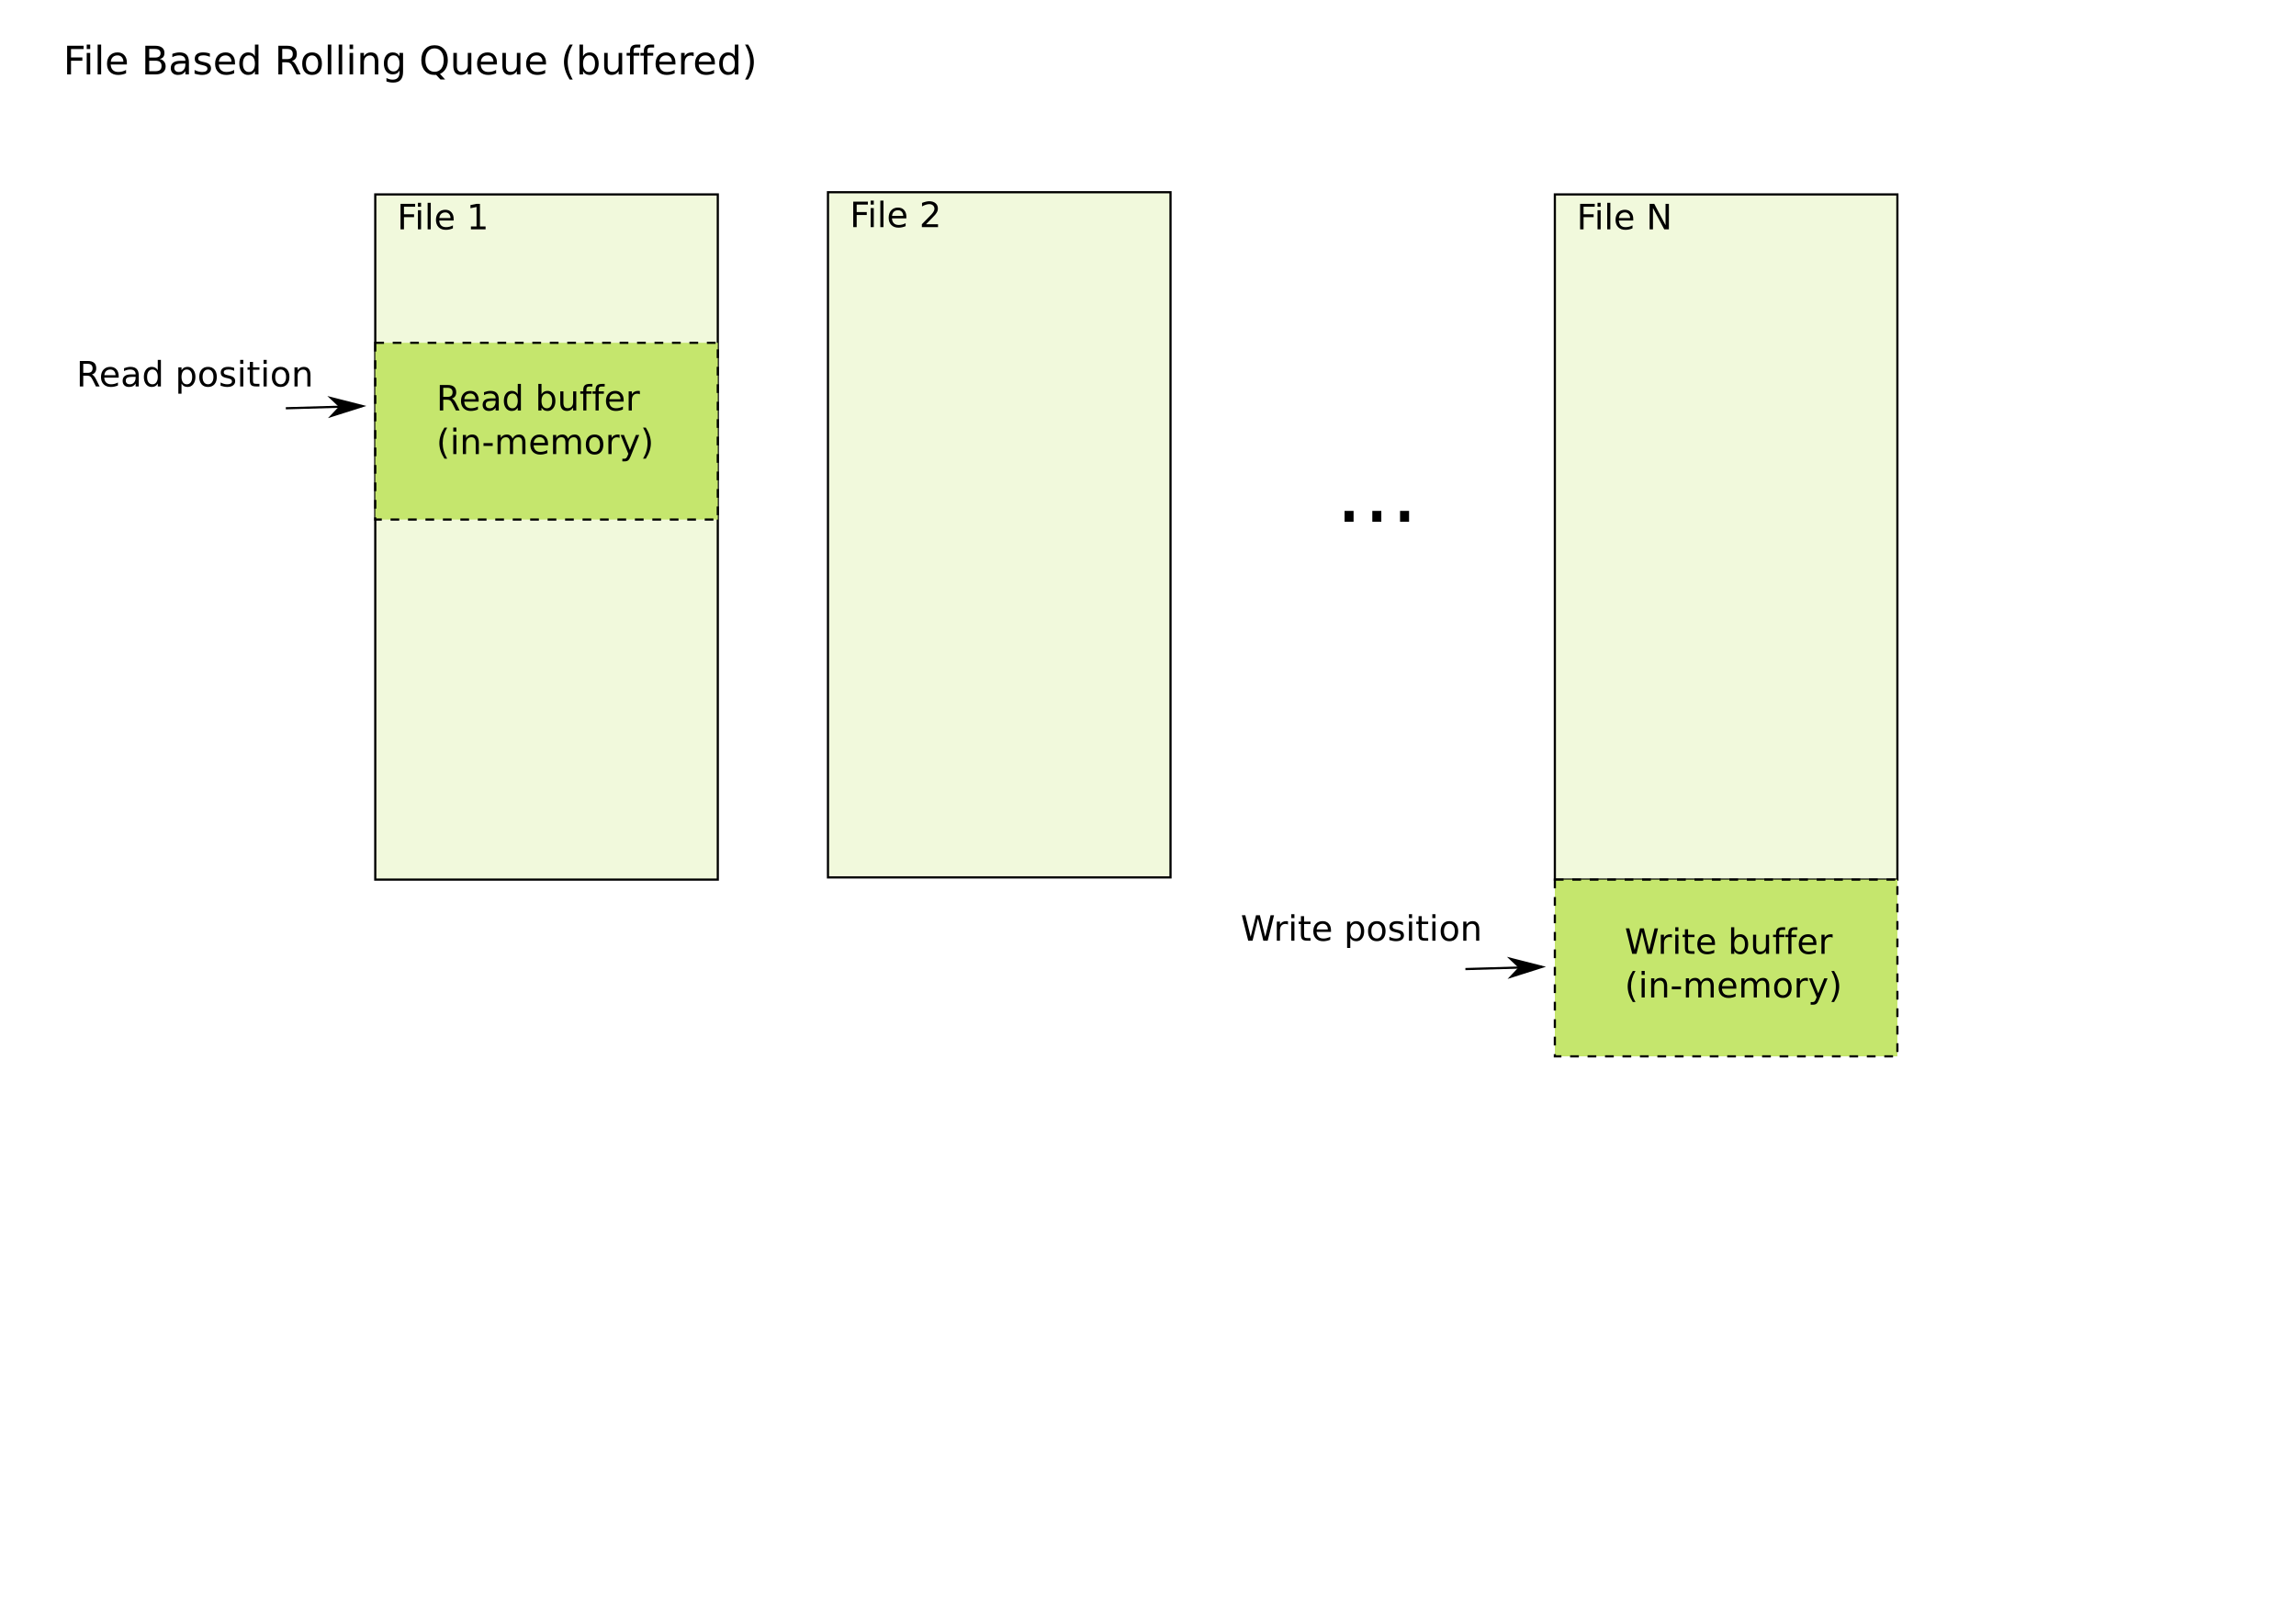
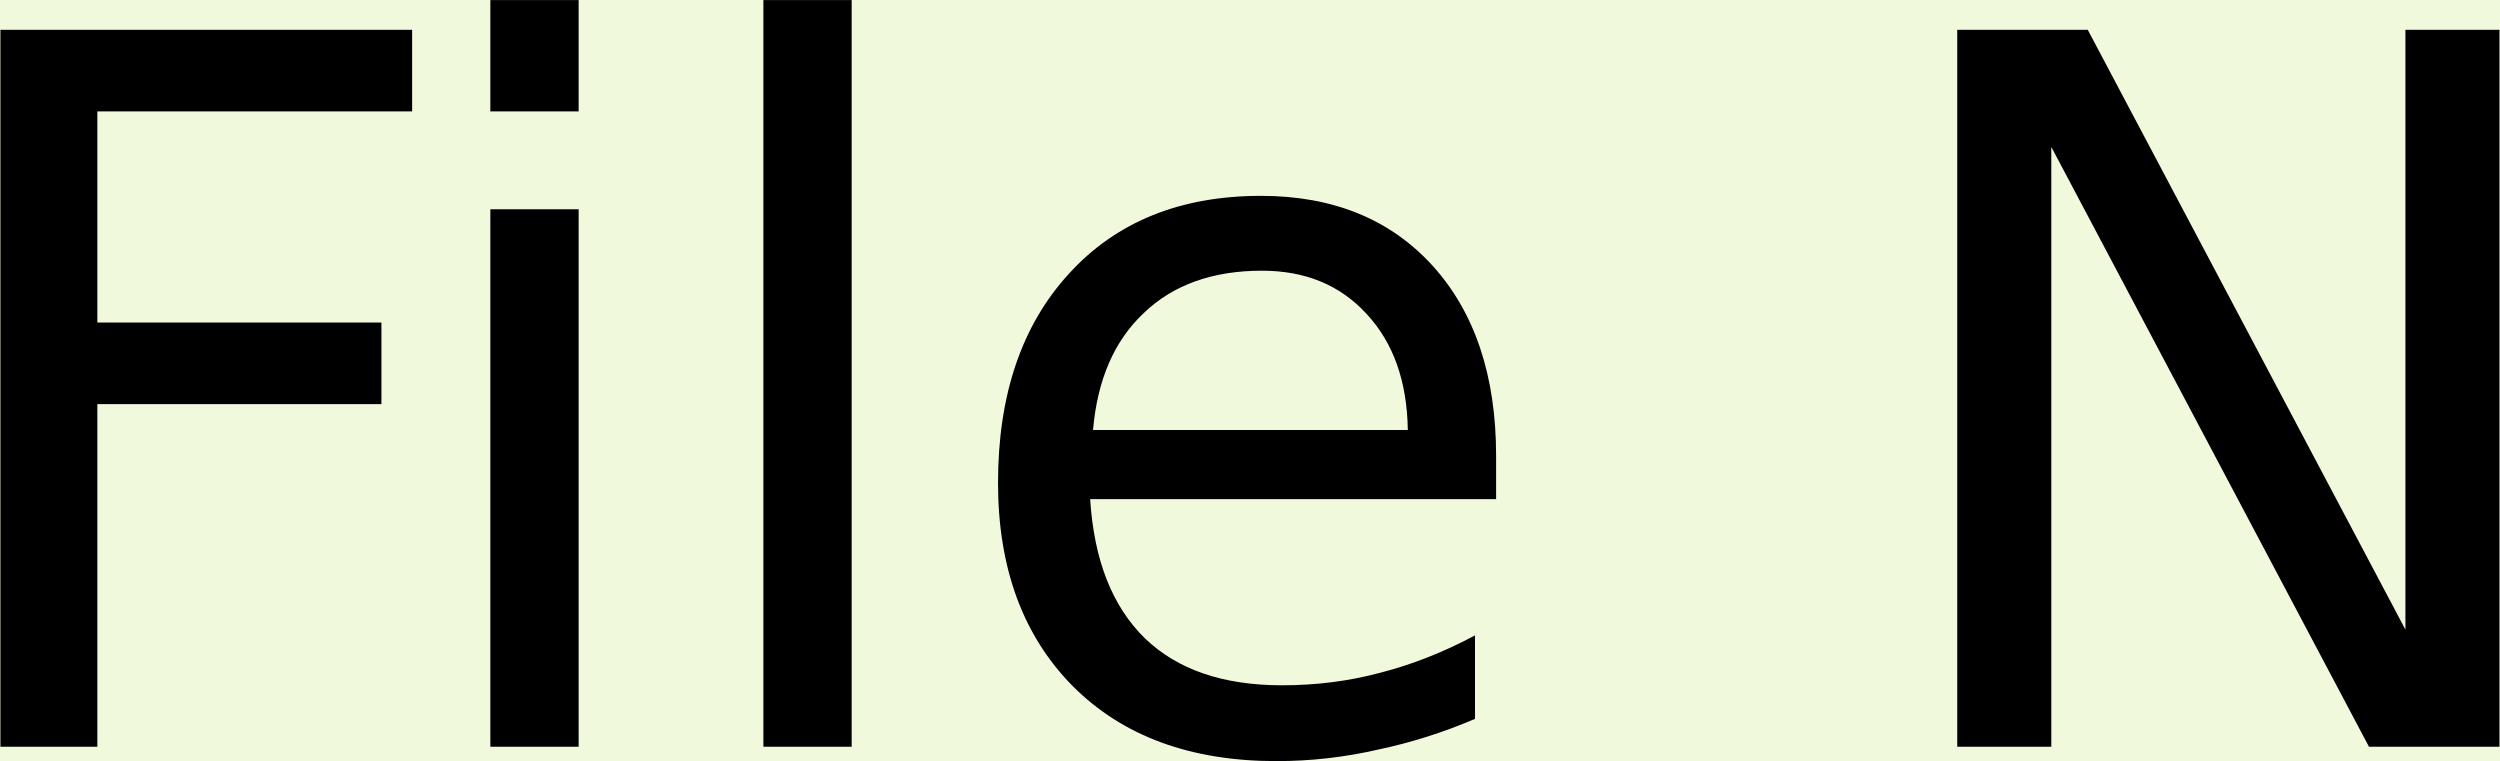
- <svg xmlns="http://www.w3.org/2000/svg" width="1052.362" height="744.094" id="svg2" version="1.1">
+ <svg xmlns="http://www.w3.org/2000/svg" width="40.703" height="12.383" id="svg2" version="1.1">
  <defs id="defs4">
    <marker orient="auto" refY="0" refX="0" id="Arrow1Lend" style="overflow:visible">
      <path id="path5243" d="M 0,0 5,-5 -12.5,0 5,5 0,0 z" style="fill-rule:evenodd;stroke:#000000;stroke-width:1pt" transform="matrix(-0.8,0,0,-0.8,-10,0)" />
    </marker>
    <marker orient="auto" refY="0" refX="0" id="Arrow1Send" style="overflow:visible">
      <path id="path5255" d="M 0,0 5,-5 -12.5,0 5,5 0,0 z" style="fill-rule:evenodd;stroke:#000000;stroke-width:1pt" transform="matrix(-0.2,0,0,-0.2,-1.2,0)" />
    </marker>
    <marker orient="auto" refY="0" refX="0" id="Arrow1Lend-6" style="overflow:visible">
      <path id="path5243-4" d="M 0,0 5,-5 -12.5,0 5,5 0,0 z" style="fill-rule:evenodd;stroke:#000000;stroke-width:1pt" transform="matrix(-0.8,0,0,-0.8,-10,0)" />
    </marker>
  </defs>
-   <g id="layer1" transform="translate(0,-308.2677)">
+   <g id="layer1" transform="translate(-724.2314,-401.2059)">
    <rect style="fill:#f1f9dc;fill-opacity:1;fill-rule:evenodd;stroke:#000000;stroke-width:1px;stroke-linecap:butt;stroke-linejoin:miter;stroke-opacity:1" id="rect2985" width="157" height="314" x="172" y="397.362" />
    <text xml:space="preserve" style="font-size:40px;font-style:normal;font-weight:normal;line-height:125%;letter-spacing:0px;word-spacing:0px;fill:#000000;fill-opacity:1;stroke:none;font-family:Bitstream Vera Sans" x="182" y="413.362" id="text5205">
      <tspan id="tspan5207" x="182" y="413.362" style="font-size:16px">File 1</tspan>
    </text>
    <rect style="fill:#c5e66d;fill-opacity:1;stroke:#000000;stroke-width:1;stroke-miterlimit:4;stroke-opacity:1;stroke-dasharray:4, 4;stroke-dashoffset:0" id="rect5209" width="157" height="81" x="172" y="465.362" />
    <text xml:space="preserve" style="font-size:40px;font-style:normal;font-weight:normal;line-height:125%;letter-spacing:0px;word-spacing:0px;fill:#000000;fill-opacity:1;stroke:none;font-family:Bitstream Vera Sans" x="35" y="485.362" id="text5230">
      <tspan id="tspan5232" x="35" y="485.362" style="font-size:16px">Read position</tspan>
    </text>
    <path style="fill:none;stroke:#000000;stroke-width:1px;stroke-linecap:butt;stroke-linejoin:miter;stroke-opacity:1;marker-end:url(#Arrow1Lend)" d="m 131,495.362 35,-1" id="path5234" />
    <text xml:space="preserve" style="font-size:40px;font-style:normal;font-weight:normal;line-height:125%;letter-spacing:0px;word-spacing:0px;fill:#000000;fill-opacity:1;stroke:none;font-family:Bitstream Vera Sans" x="200" y="496.362" id="text5866">
      <tspan id="tspan5868" x="200" y="496.362" style="font-size:16px">Read buffer</tspan>
      <tspan x="200" y="516.362" id="tspan5870" style="font-size:16px">(in-memory)</tspan>
    </text>
    <rect style="fill:#f1f9dc;fill-opacity:1;fill-rule:evenodd;stroke:#000000;stroke-width:1px;stroke-linecap:butt;stroke-linejoin:miter;stroke-opacity:1" id="rect2985-3" width="157" height="314" x="379.5" y="396.362" />
    <text xml:space="preserve" style="font-size:40px;font-style:normal;font-weight:normal;line-height:125%;letter-spacing:0px;word-spacing:0px;fill:#000000;fill-opacity:1;stroke:none;font-family:Bitstream Vera Sans" x="389.5" y="412.362" id="text5205-6">
      <tspan id="tspan5207-7" x="389.5" y="412.362" style="font-size:16px">File 2</tspan>
    </text>
    <rect style="fill:#f1f9dc;fill-opacity:1;fill-rule:evenodd;stroke:#000000;stroke-width:1px;stroke-linecap:butt;stroke-linejoin:miter;stroke-opacity:1" id="rect2985-5" width="157" height="314" x="712.661" y="397.362" />
    <text xml:space="preserve" style="font-size:40px;font-style:normal;font-weight:normal;line-height:125%;letter-spacing:0px;word-spacing:0px;fill:#000000;fill-opacity:1;stroke:none;font-family:Bitstream Vera Sans" x="722.661" y="413.362" id="text5205-5">
      <tspan id="tspan5207-8" x="722.661" y="413.362" style="font-size:16px">File N</tspan>
    </text>
    <rect style="fill:#c5e66d;fill-opacity:1;stroke:#000000;stroke-width:1;stroke-miterlimit:4;stroke-opacity:1;stroke-dasharray:4, 4;stroke-dashoffset:0" id="rect5209-4" width="157" height="81" x="712.661" y="711.362" />
    <text xml:space="preserve" style="font-size:40px;font-style:normal;font-weight:normal;line-height:125%;letter-spacing:0px;word-spacing:0px;fill:#000000;fill-opacity:1;stroke:none;font-family:Bitstream Vera Sans" x="568.661" y="739.362" id="text5230-0">
      <tspan id="tspan5232-8" x="568.661" y="739.362" style="font-size:16px">Write position</tspan>
    </text>
    <path style="fill:none;stroke:#000000;stroke-width:1px;stroke-linecap:butt;stroke-linejoin:miter;stroke-opacity:1;marker-end:url(#Arrow1Lend)" d="m 671.661,752.362 35,-1" id="path5234-7" />
    <text xml:space="preserve" style="font-size:40px;font-style:normal;font-weight:normal;line-height:125%;letter-spacing:0px;word-spacing:0px;fill:#000000;fill-opacity:1;stroke:none;font-family:Bitstream Vera Sans" x="744.661" y="745.362" id="text5866-8">
      <tspan id="tspan5868-1" x="744.661" y="745.362" style="font-size:16px">Write buffer</tspan>
      <tspan x="744.661" y="765.362" id="tspan5870-1" style="font-size:16px">(in-memory)</tspan>
    </text>
    <text xml:space="preserve" style="font-size:40px;font-style:normal;font-weight:normal;line-height:125%;letter-spacing:0px;word-spacing:0px;fill:#000000;fill-opacity:1;stroke:none;font-family:Bitstream Vera Sans" x="612" y="547.362" id="text5976">
      <tspan id="tspan5978" x="612" y="547.362">...</tspan>
    </text>
    <text xml:space="preserve" style="font-size:40px;font-style:normal;font-weight:normal;line-height:125%;letter-spacing:0px;word-spacing:0px;fill:#000000;fill-opacity:1;stroke:none;font-family:Bitstream Vera Sans" x="29" y="342.362" id="text5980">
      <tspan id="tspan5982" x="29" y="342.362" style="font-size:18px">File Based Rolling Queue (buffered)</tspan>
    </text>
  </g>
</svg>
